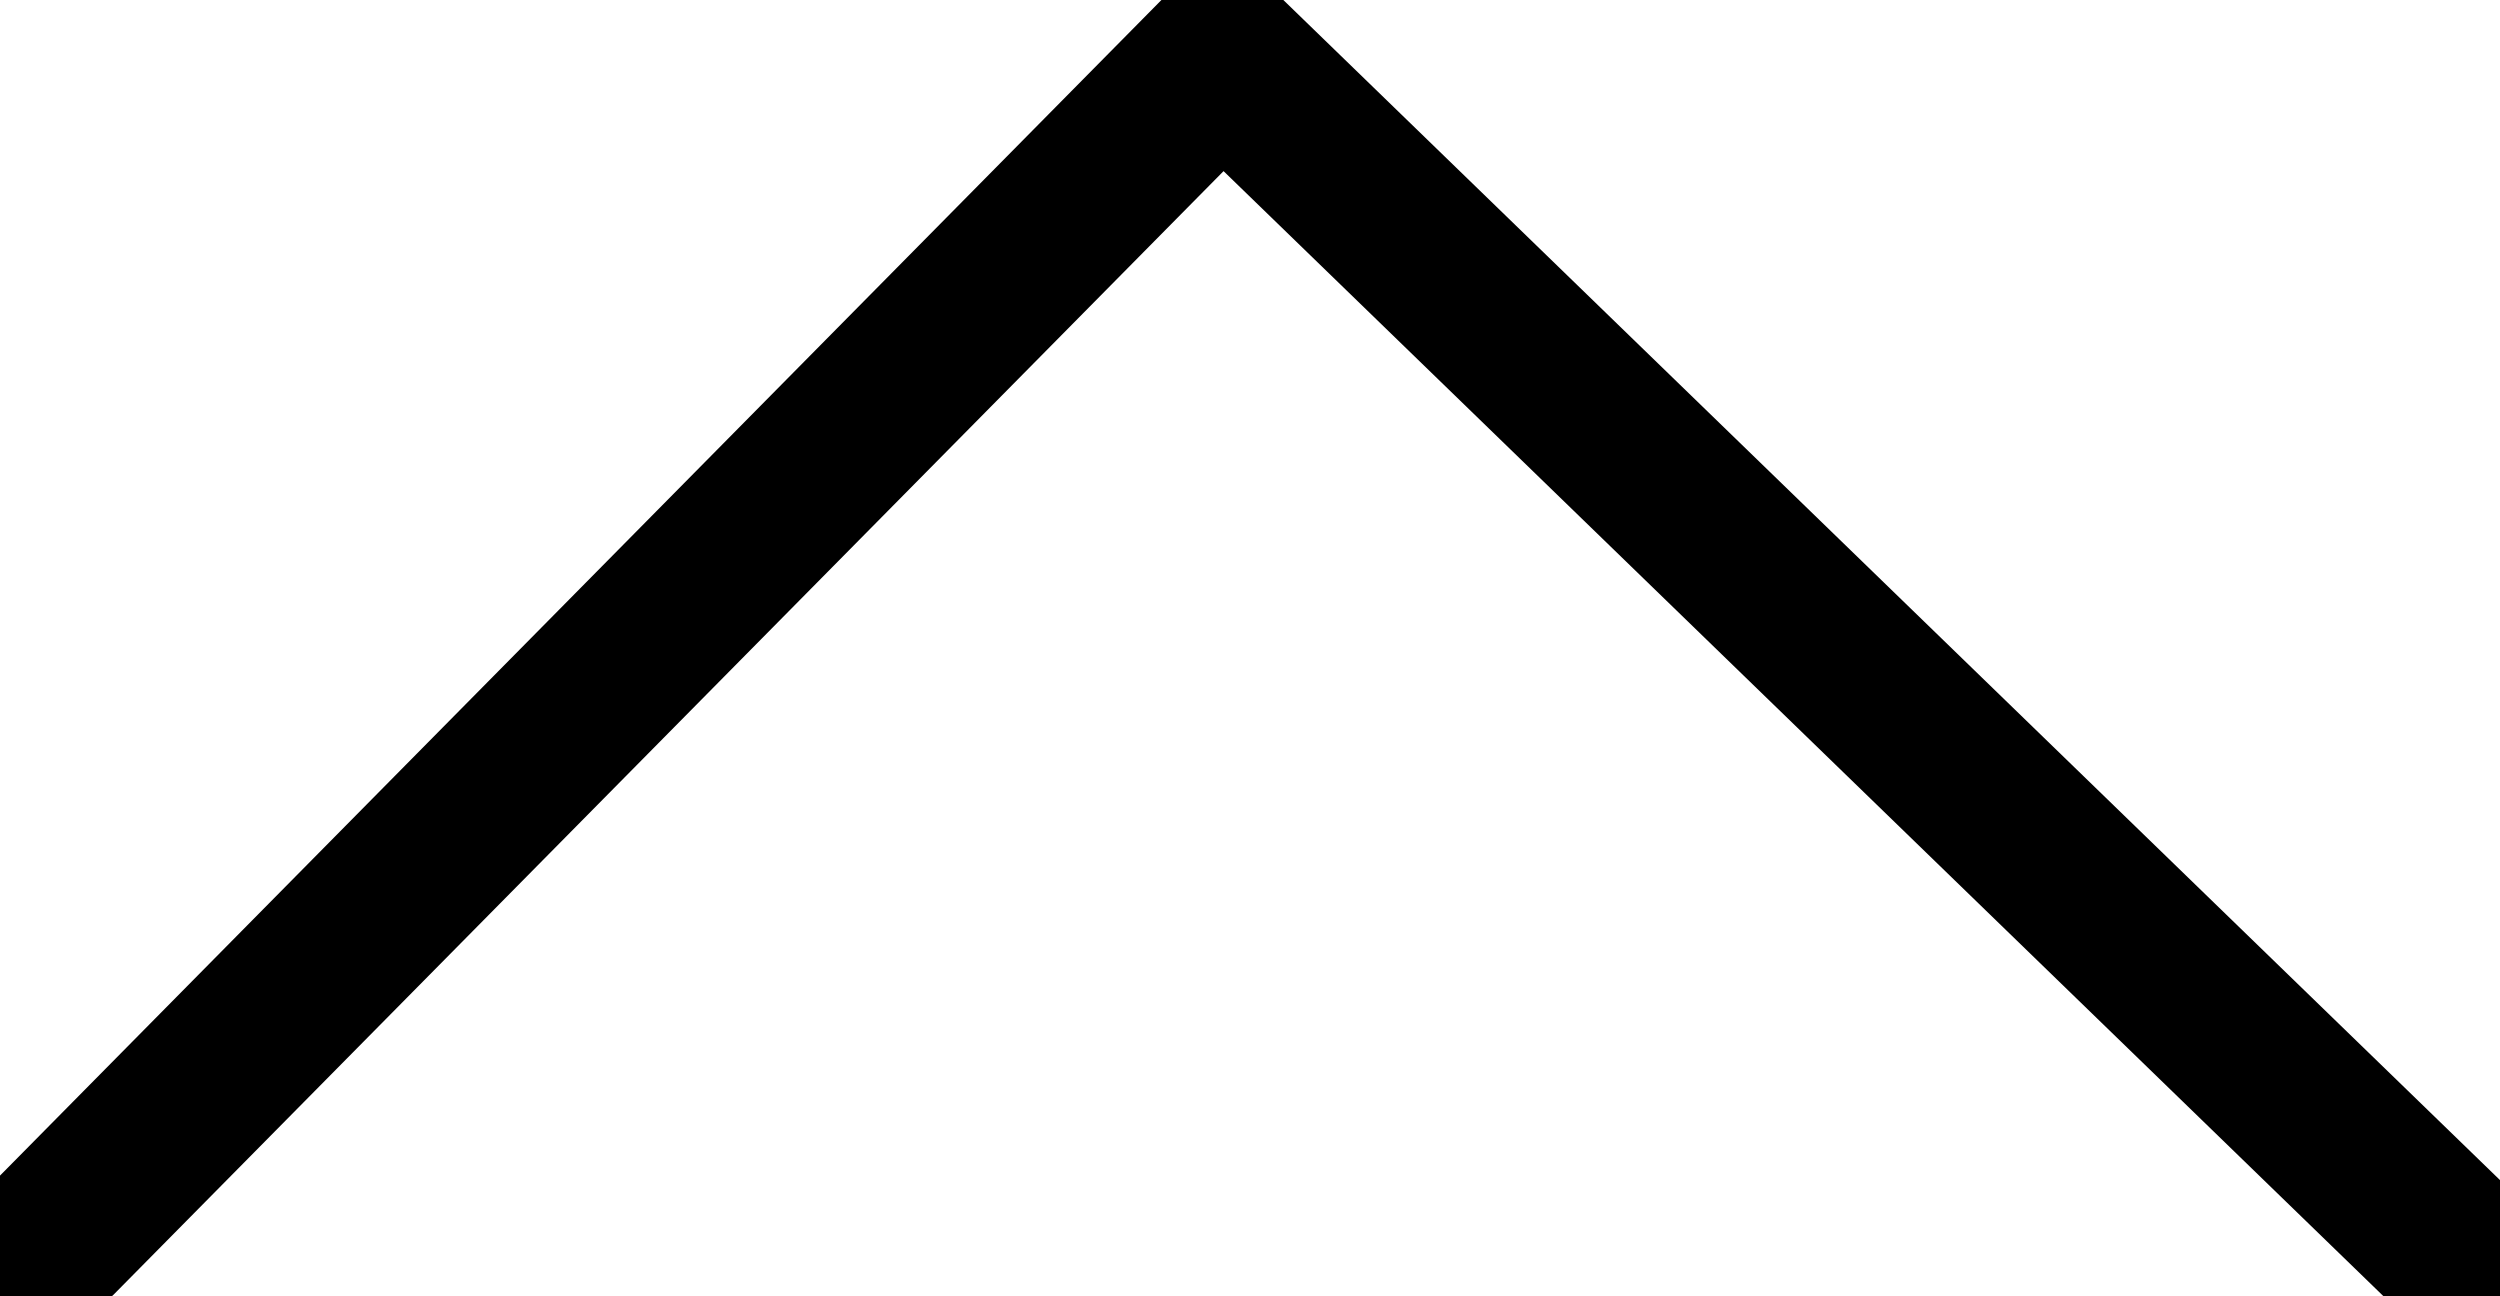
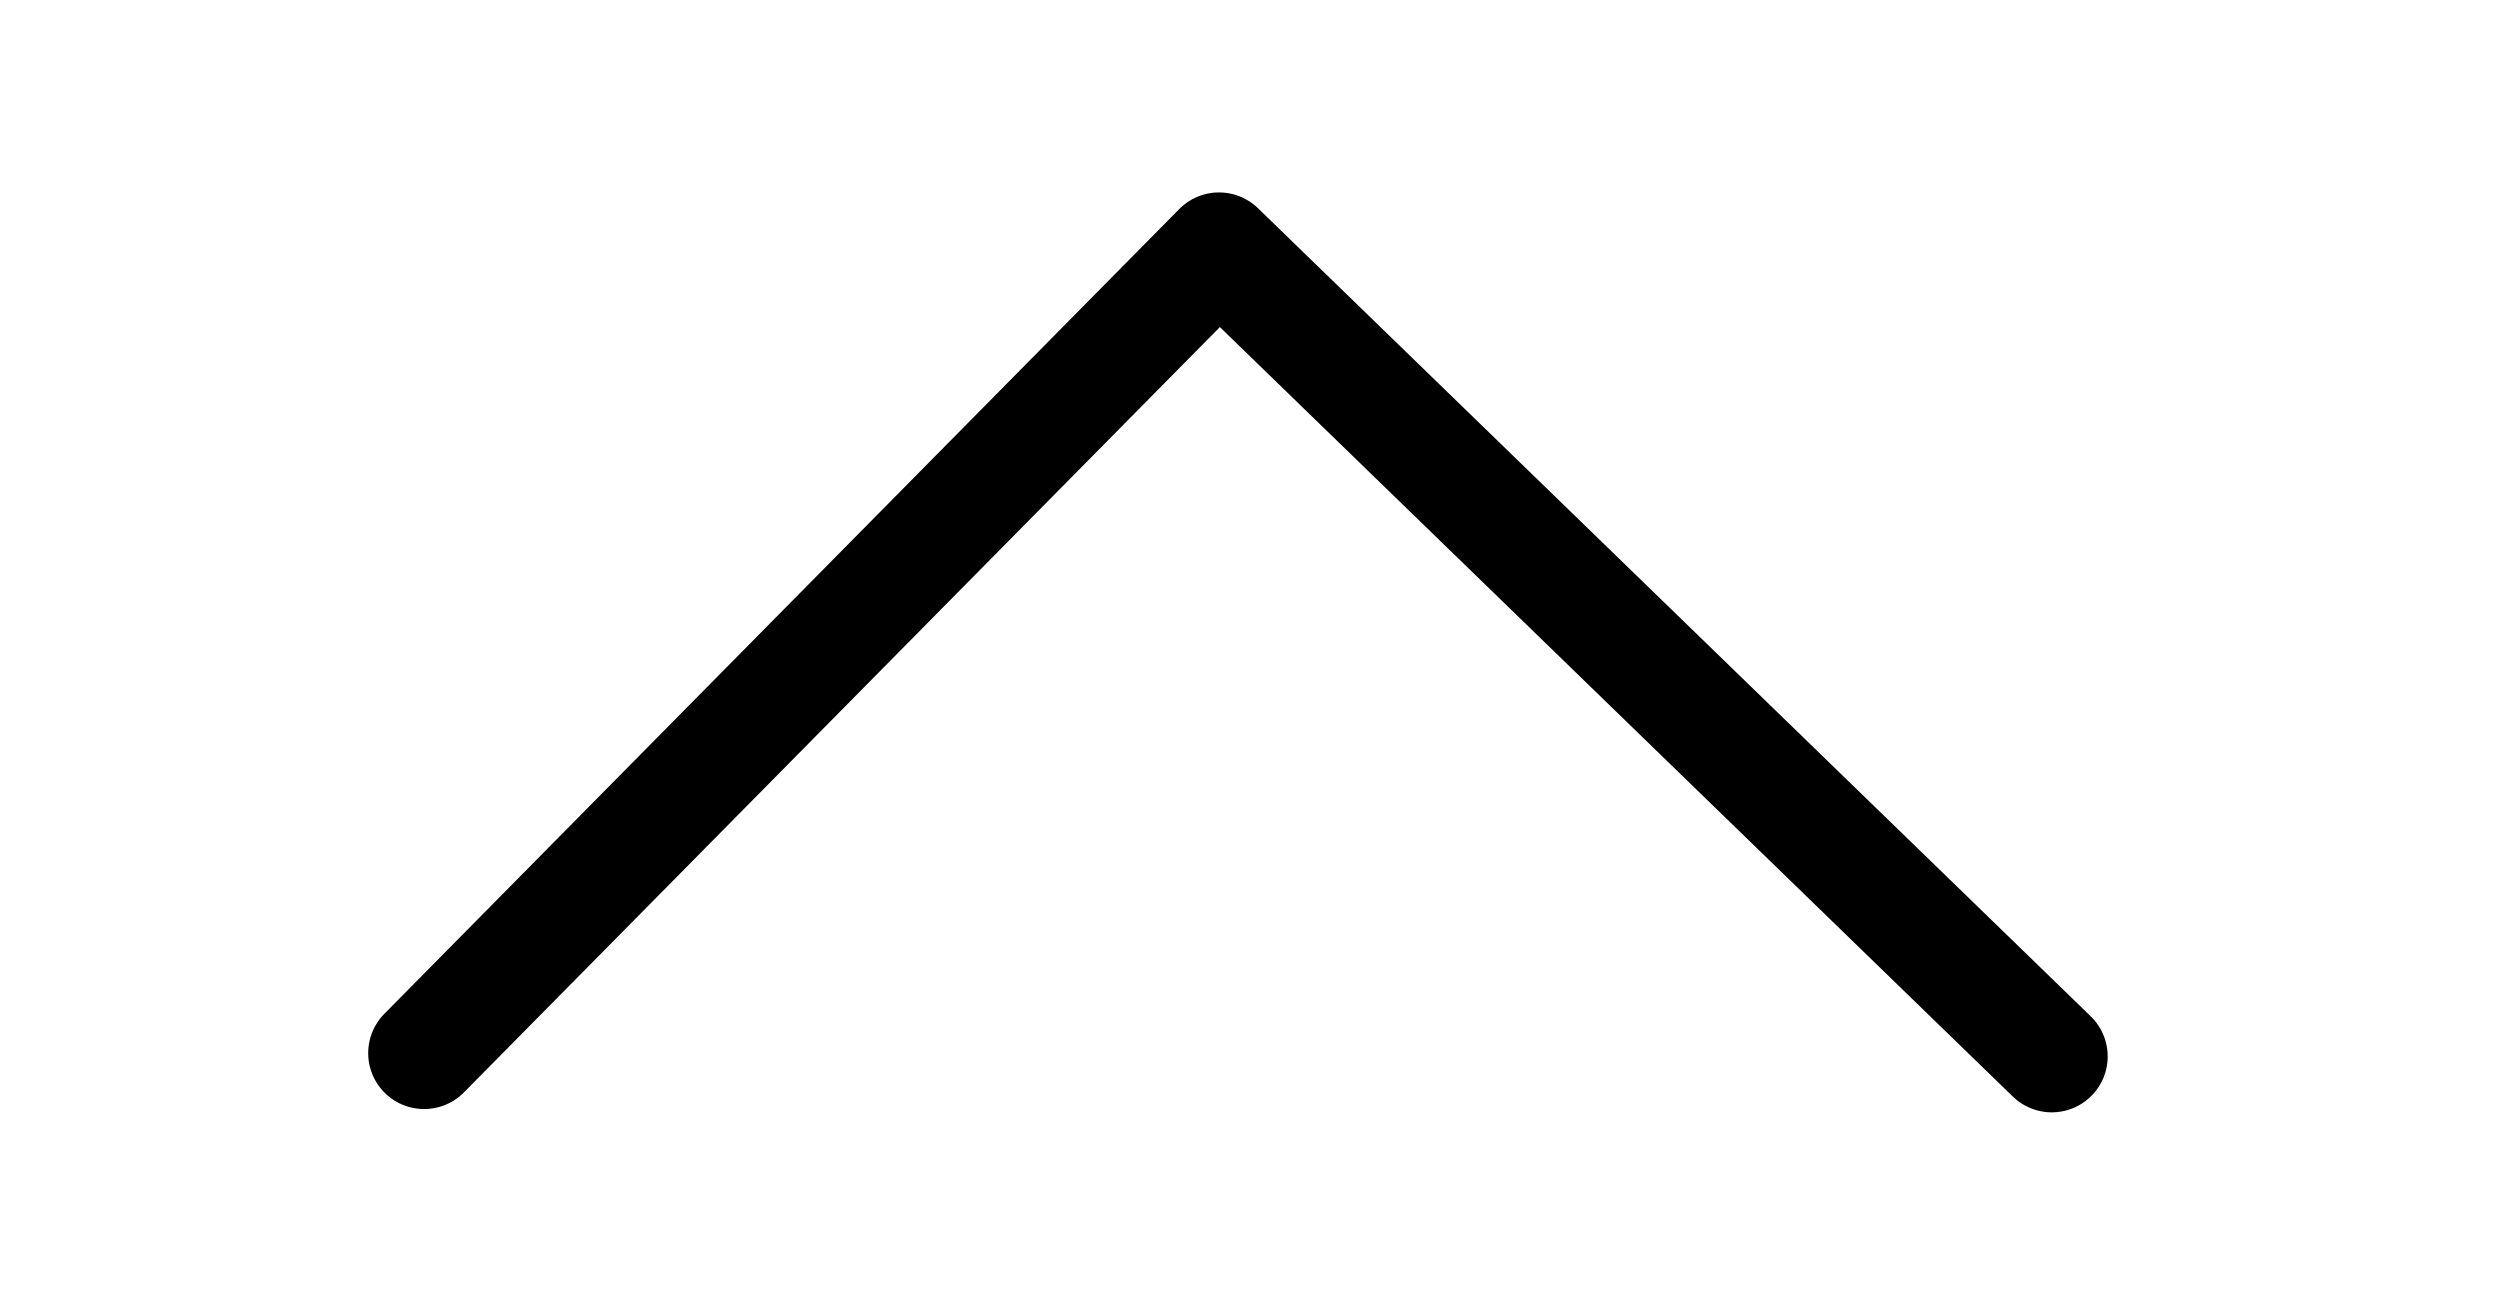
<svg xmlns="http://www.w3.org/2000/svg" width="17.232" height="8.933" viewBox="0 0 4.559 2.364" version="1.1" id="svg817">
  <defs id="defs821" />
-   <path d="M 4.459,2.264 2.229,0.101 0.101,2.255" id="path815" style="fill:none;stroke:#000000;stroke-width:0.3;stroke-linecap:round;stroke-linejoin:round" />
+   <path d="M 3.742,1.927 2.223,0.453 0.773,1.921" id="path815" style="fill:none;stroke:#000000;stroke-width:0.204;stroke-linecap:round;stroke-linejoin:round" />
</svg>
